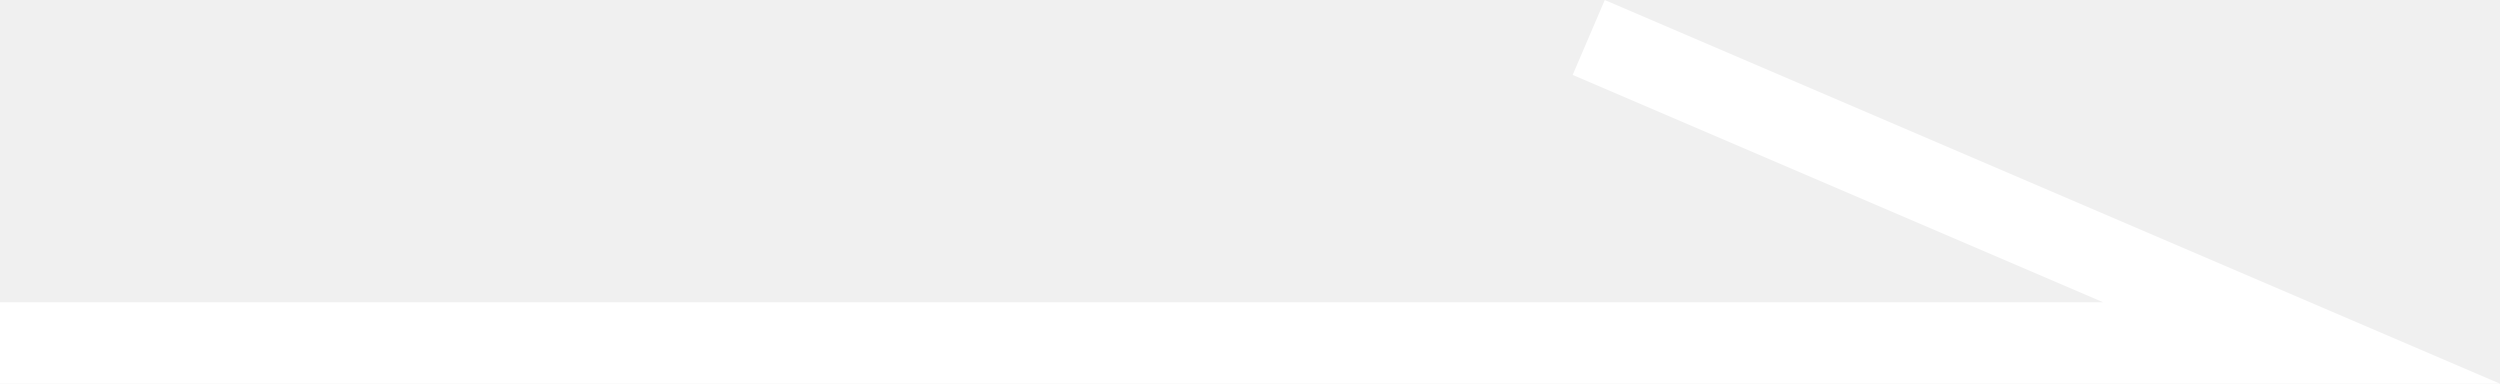
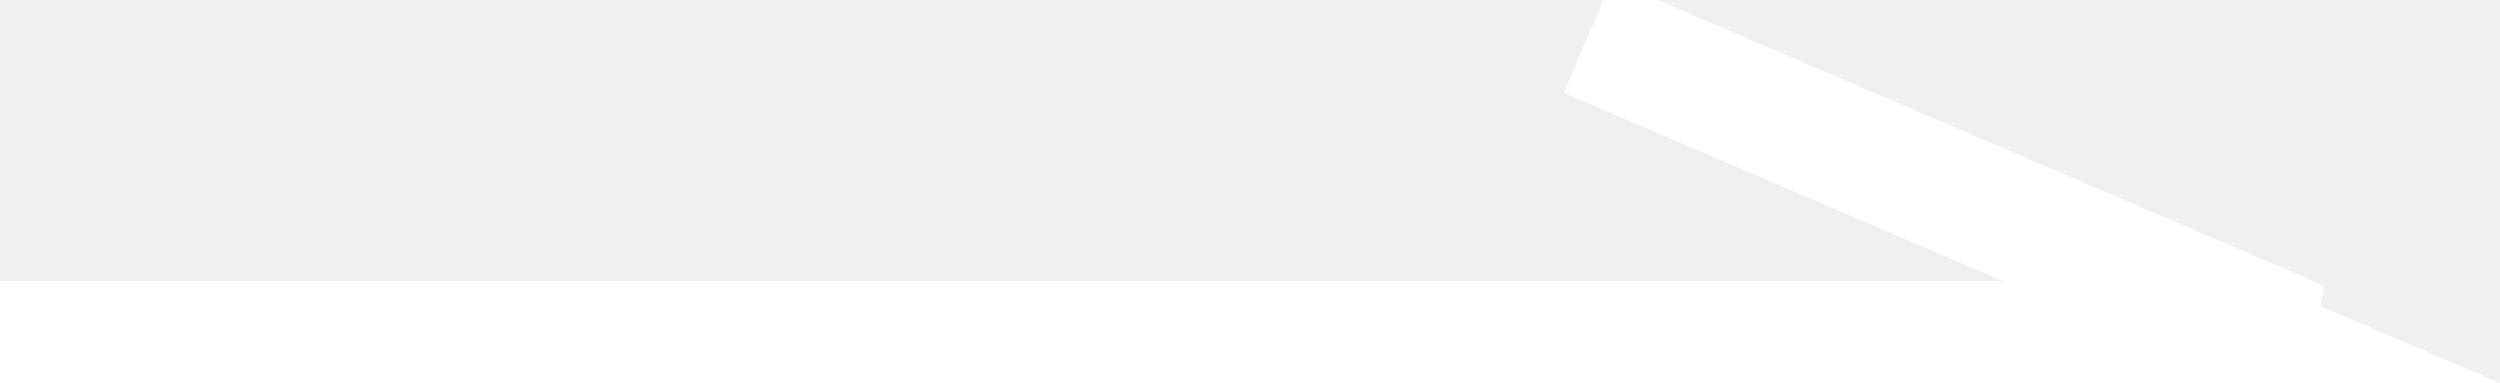
- <svg xmlns="http://www.w3.org/2000/svg" viewBox="0 0 61.37 9.42">
-   <defs>
-     <style>.cls-1{fill:none;stroke:#fff;stroke-miterlimit:10;stroke-width:2px;}</style>
-   </defs>
-   <g id="レイヤー_2" data-name="レイヤー 2">
-     <g id="レイヤー_1-2" data-name="レイヤー 1">
-       <polyline class="cls-1" points="39 0.92 56.5 8.42 0 8.42" />
+ <svg xmlns="http://www.w3.org/2000/svg" version="1.1" id="レイヤー_1" x="0px" y="0px" viewBox="0 0 61.4 9.4" style="enable-background:new 0 0 61.4 9.4;" xml:space="preserve">
+   <style type="text/css">
+ 	.st0{fill:none;stroke:#FFFFFF;stroke-width:2;stroke-miterlimit:10;}
+ 	.st1{fill:none;stroke:#FFFFFF;stroke-width:3;}
+ </style>
+   <g id="レイヤー_2_1_">
+     <g>
+       <g id="レイヤー_1-2_7_">
+         <polyline class="st0" points="39,0.9 56.5,8.4 0,8.4    " />
+       </g>
+     </g>
+     <g>
+       <g id="レイヤー_1-2_5_">
+         <polyline class="st1" points="39,0.9 56.5,8.4 0,8.4    " />
+       </g>
    </g>
  </g>
</svg>
